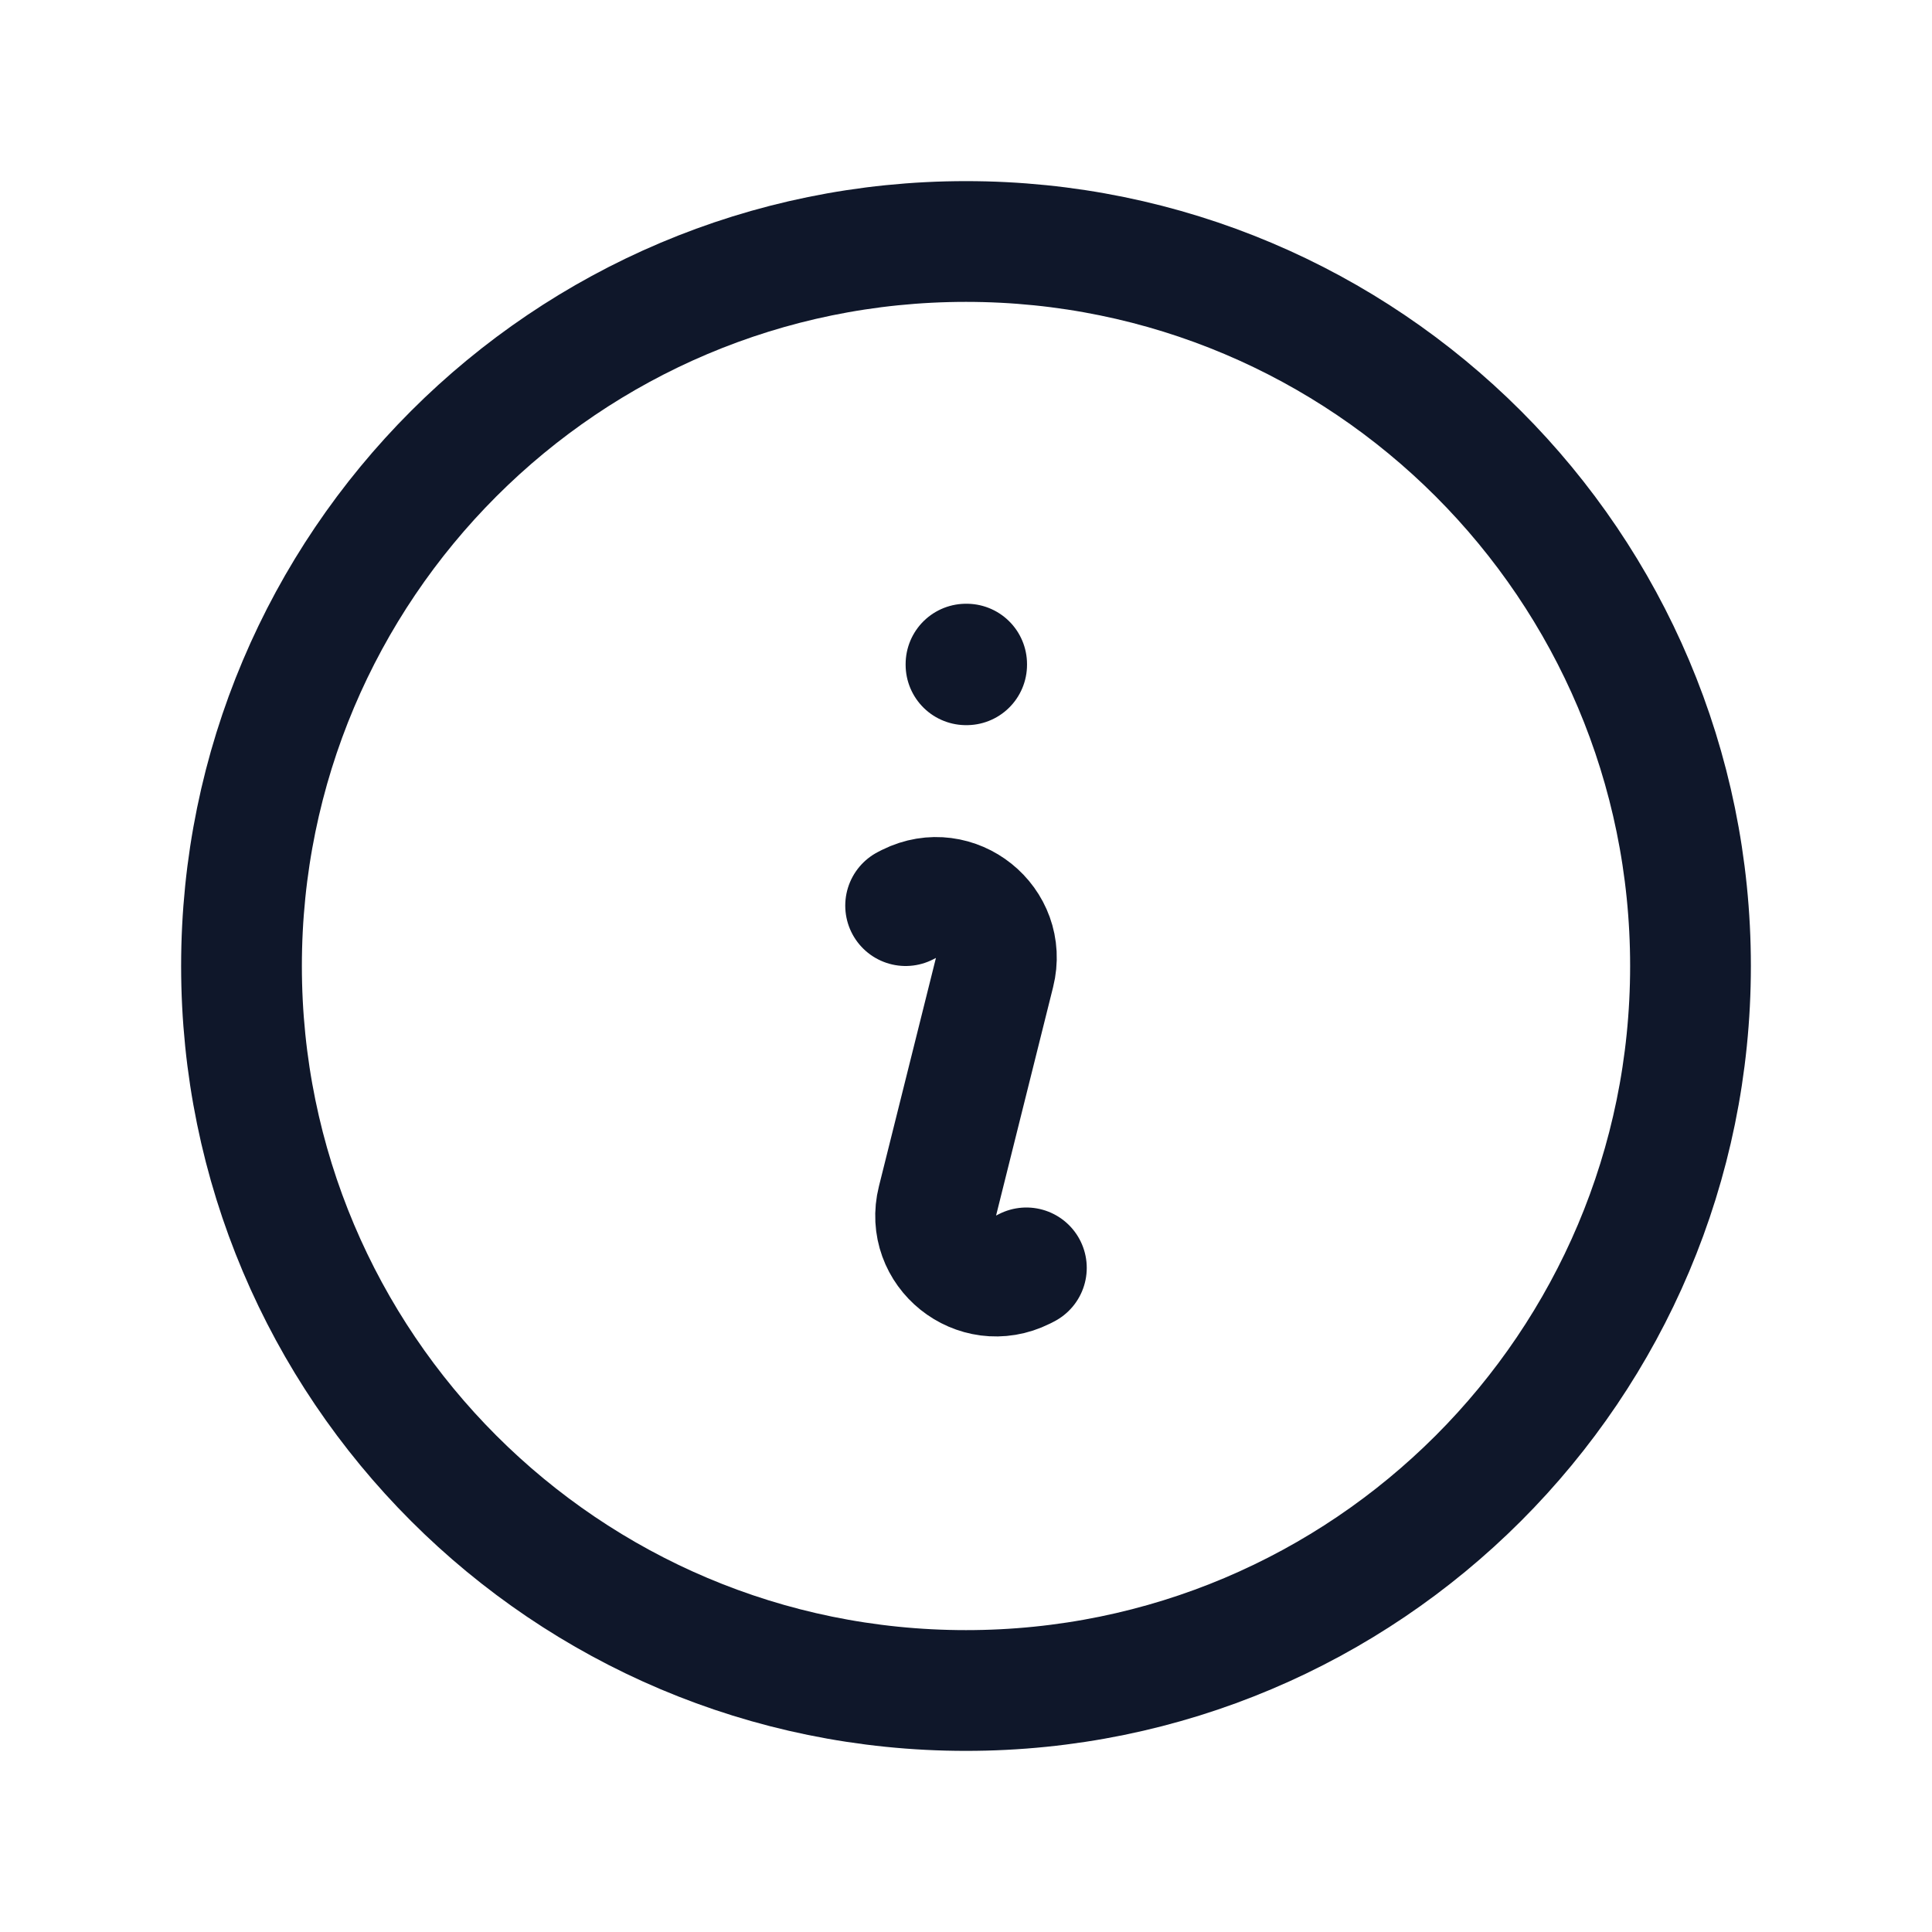
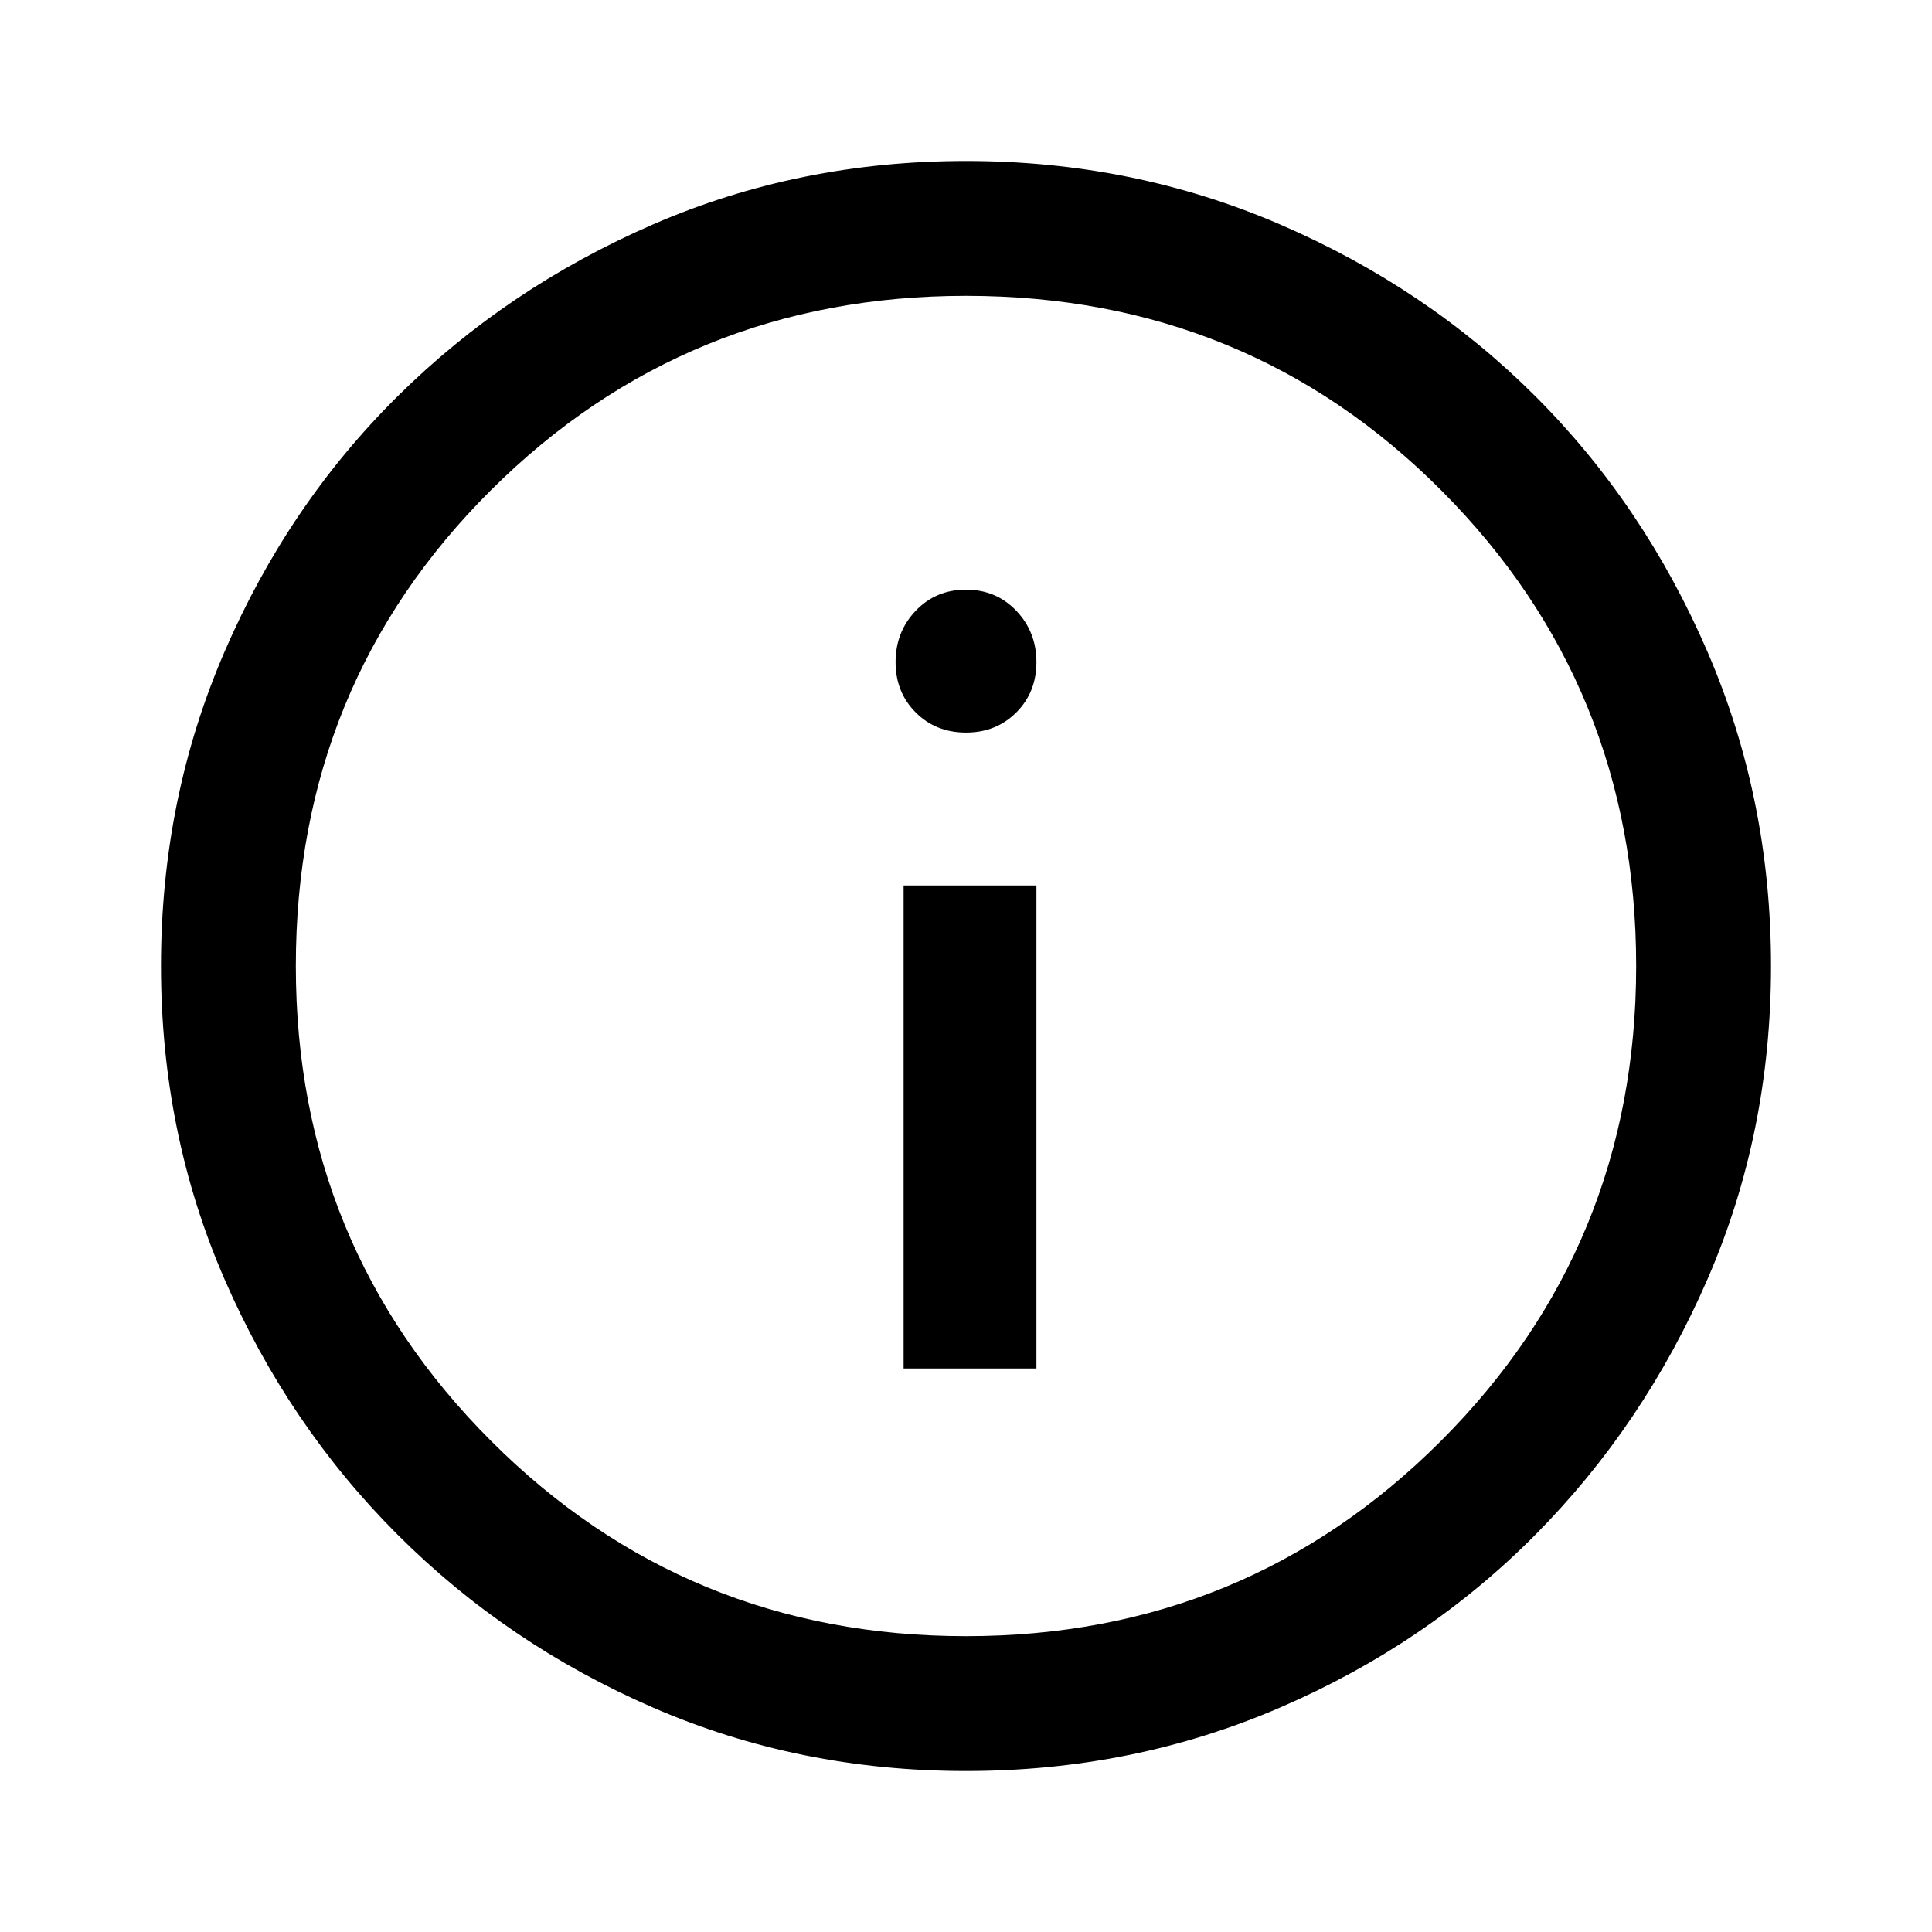
- <svg xmlns="http://www.w3.org/2000/svg" width="24" height="24" viewBox="0 0 24 24" fill="none">
-   <path d="M11.25 11.25L11.291 11.229C11.865 10.943 12.51 11.46 12.354 12.082L11.646 14.918C11.49 15.54 12.135 16.057 12.709 15.771L12.75 15.75M21 12C21 16.971 16.971 21 12 21C7.029 21 3 16.971 3 12C3 7.029 7.029 3 12 3C16.971 3 21 7.029 21 12ZM12 8.25H12.008V8.258H12V8.25Z" stroke="#0F172A" stroke-width="1.5" stroke-linecap="round" stroke-linejoin="round" />
+ <svg xmlns="http://www.w3.org/2000/svg" height="40" width="40">
+   <path d="M18.708 28.333h2.75v-10h-2.75ZM20 15.167q.625 0 1.042-.417.416-.417.416-1.042t-.416-1.062q-.417-.438-1.042-.438t-1.042.438q-.416.437-.416 1.062t.416 1.042q.417.417 1.042.417Zm0 21.5q-3.458 0-6.479-1.313-3.021-1.312-5.292-3.583t-3.583-5.292Q3.333 23.458 3.333 20t1.313-6.5q1.312-3.042 3.583-5.292t5.292-3.562Q16.542 3.333 20 3.333t6.5 1.313q3.042 1.312 5.292 3.562t3.562 5.292q1.313 3.042 1.313 6.5t-1.313 6.479q-1.312 3.021-3.562 5.292T26.5 35.354q-3.042 1.313-6.5 1.313Zm0-2.792q5.792 0 9.833-4.042 4.042-4.041 4.042-9.833t-4.021-9.833Q25.833 6.125 20 6.125q-5.792 0-9.833 4.021Q6.125 14.167 6.125 20q0 5.792 4.042 9.833 4.041 4.042 9.833 4.042ZM20 20Z" />
</svg>
